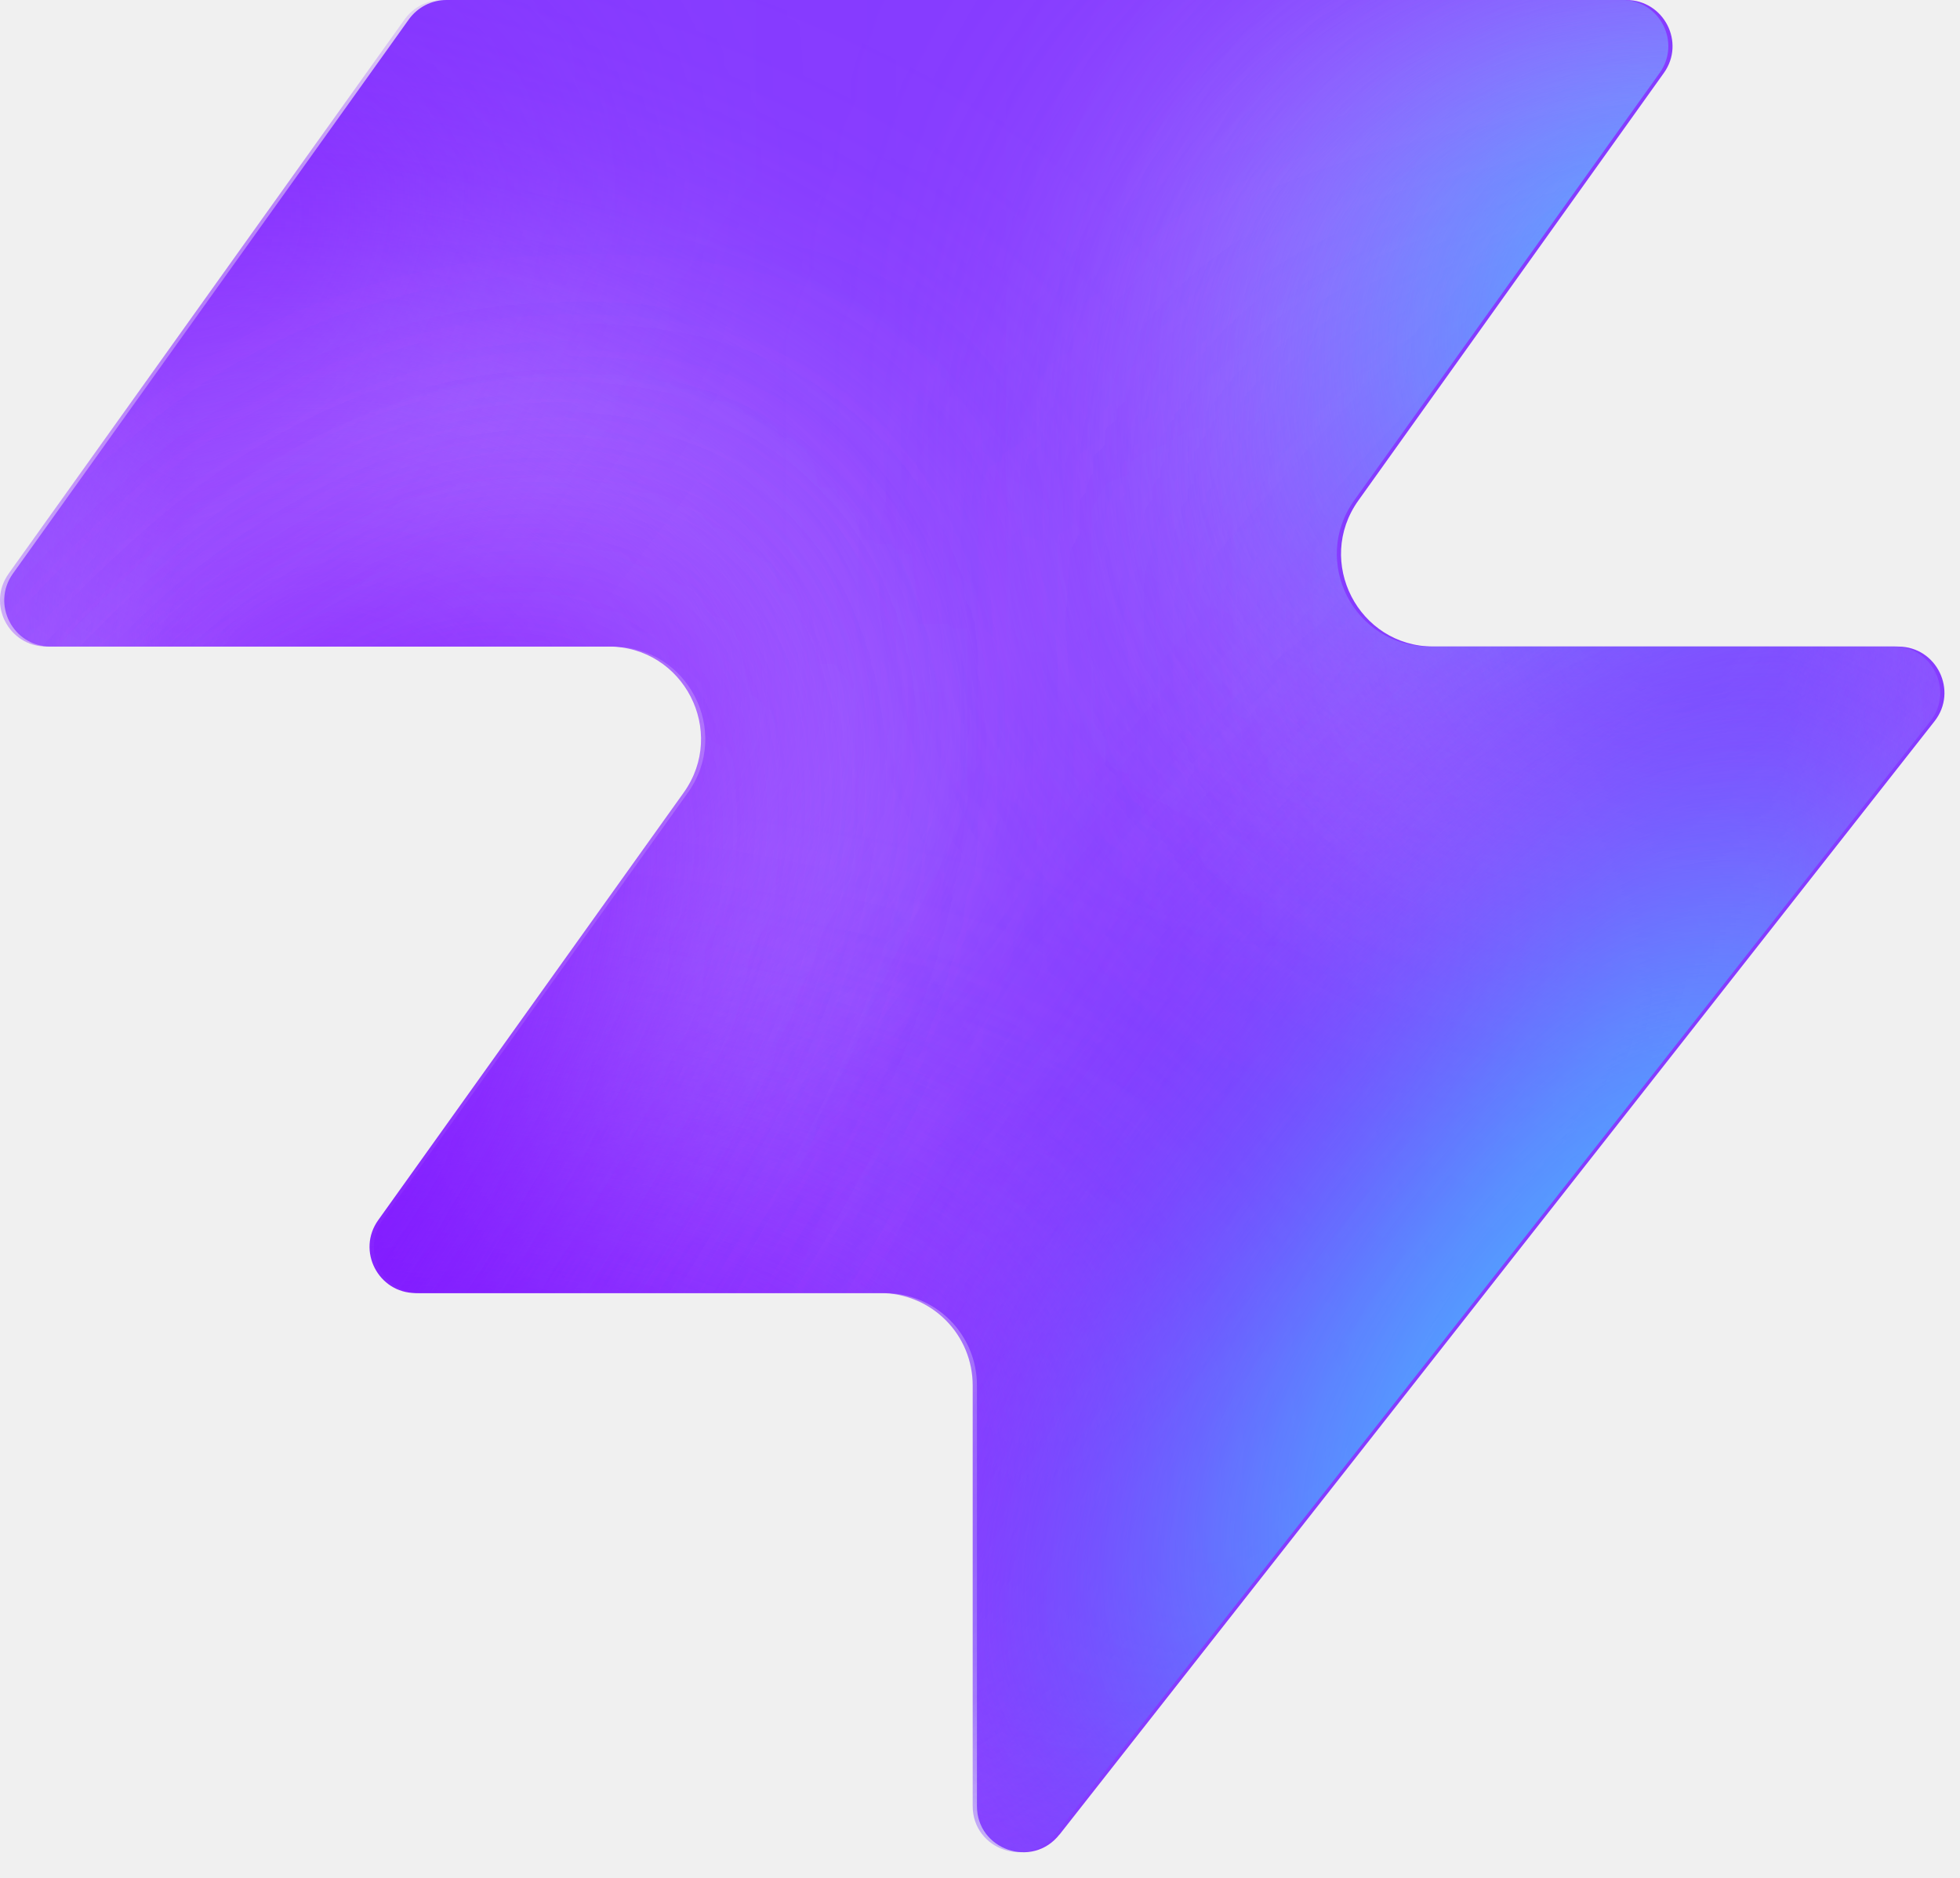
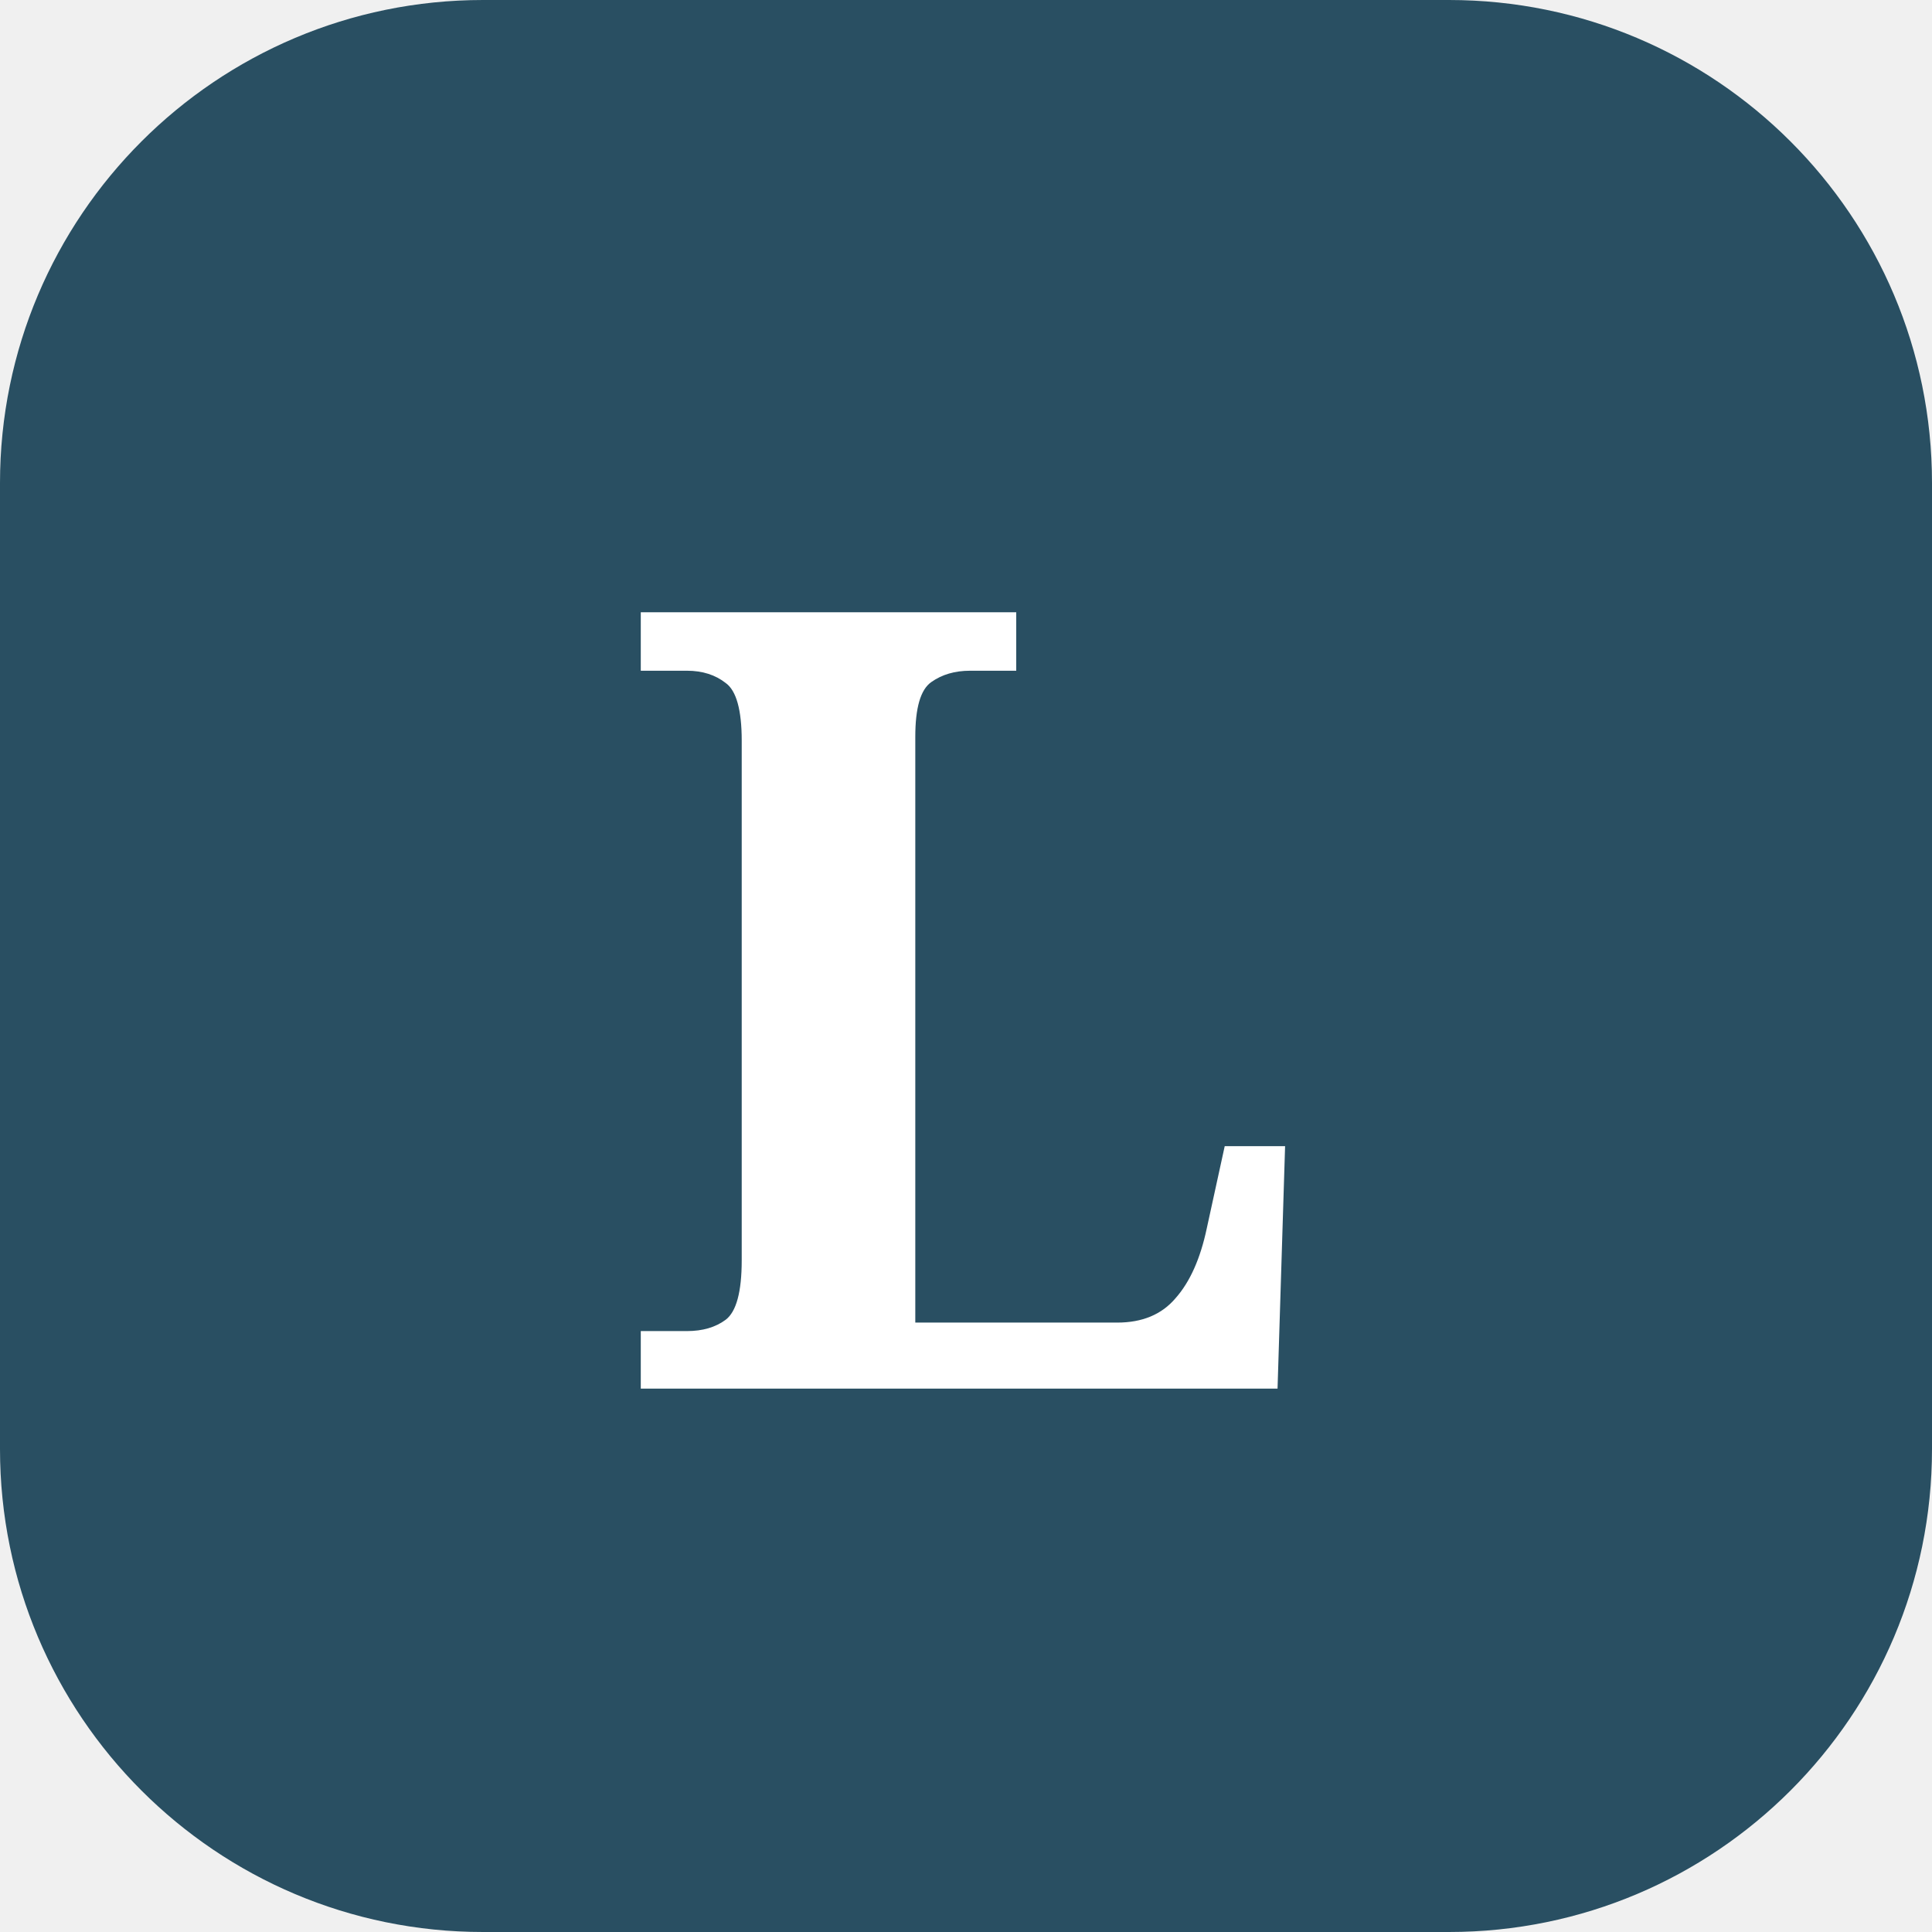
- <svg xmlns="http://www.w3.org/2000/svg" width="48" height="46" fill="none" viewBox="0 0 48 46">
-   <path fill="#863bff" d="M25.946 44.938c-.664.845-2.021.375-2.021-.698V33.937a2.26 2.26 0 0 0-2.262-2.262H10.287c-.92 0-1.456-1.04-.92-1.788l7.48-10.471c1.07-1.497 0-3.578-1.842-3.578H1.237c-.92 0-1.456-1.04-.92-1.788L10.013.474c.214-.297.556-.474.92-.474h28.894c.92 0 1.456 1.04.92 1.788l-7.48 10.471c-1.07 1.498 0 3.579 1.842 3.579h11.377c.943 0 1.473 1.088.89 1.83L25.947 44.94z" style="fill:#863bff;fill:color(display-p3 .525 .23 1);fill-opacity:1" />
-   <mask id="a" width="48" height="46" x="0" y="0" maskUnits="userSpaceOnUse" style="mask-type:alpha">
-     <path fill="#000" d="M25.842 44.938c-.664.844-2.021.375-2.021-.698V33.937a2.26 2.26 0 0 0-2.262-2.262H10.183c-.92 0-1.456-1.04-.92-1.788l7.48-10.471c1.07-1.498 0-3.579-1.842-3.579H1.133c-.92 0-1.456-1.04-.92-1.787L9.91.473c.214-.297.556-.474.92-.474h28.894c.92 0 1.456 1.04.92 1.788l-7.48 10.471c-1.07 1.498 0 3.578 1.842 3.578h11.377c.943 0 1.473 1.088.89 1.832L25.843 44.94z" style="fill:#000;fill-opacity:1" />
-   </mask>
-   <g mask="url(#a)">
-     <g filter="url(#b)">
-       <ellipse cx="5.508" cy="14.704" fill="#ede6ff" rx="5.508" ry="14.704" style="fill:#ede6ff;fill:color(display-p3 .927 .903 1);fill-opacity:1" transform="matrix(.00324 1 1 -.00324 -4.47 31.516)" />
-     </g>
-     <g filter="url(#c)">
-       <ellipse cx="10.399" cy="29.851" fill="#ede6ff" rx="10.399" ry="29.851" style="fill:#ede6ff;fill:color(display-p3 .927 .903 1);fill-opacity:1" transform="matrix(.00324 1 1 -.00324 -39.328 7.883)" />
-     </g>
-     <g filter="url(#d)">
-       <ellipse cx="5.508" cy="30.487" fill="#7e14ff" rx="5.508" ry="30.487" style="fill:#7e14ff;fill:color(display-p3 .492 .077 1);fill-opacity:1" transform="rotate(89.814 -25.913 -14.639)scale(1 -1)" />
-     </g>
-     <g filter="url(#e)">
-       <ellipse cx="5.508" cy="30.599" fill="#7e14ff" rx="5.508" ry="30.599" style="fill:#7e14ff;fill:color(display-p3 .492 .077 1);fill-opacity:1" transform="rotate(89.814 -32.644 -3.334)scale(1 -1)" />
-     </g>
-     <g filter="url(#f)">
-       <ellipse cx="5.508" cy="30.599" fill="#7e14ff" rx="5.508" ry="30.599" style="fill:#7e14ff;fill:color(display-p3 .492 .077 1);fill-opacity:1" transform="matrix(.00324 1 1 -.00324 -34.34 30.47)" />
-     </g>
-     <g filter="url(#g)">
-       <ellipse cx="14.072" cy="22.078" fill="#ede6ff" rx="14.072" ry="22.078" style="fill:#ede6ff;fill:color(display-p3 .927 .903 1);fill-opacity:1" transform="rotate(93.35 24.506 48.493)scale(-1 1)" />
-     </g>
-     <g filter="url(#h)">
-       <ellipse cx="3.47" cy="21.501" fill="#7e14ff" rx="3.47" ry="21.501" style="fill:#7e14ff;fill:color(display-p3 .492 .077 1);fill-opacity:1" transform="rotate(89.009 28.708 47.59)scale(-1 1)" />
-     </g>
-     <g filter="url(#i)">
-       <ellipse cx="3.47" cy="21.501" fill="#7e14ff" rx="3.47" ry="21.501" style="fill:#7e14ff;fill:color(display-p3 .492 .077 1);fill-opacity:1" transform="rotate(89.009 28.708 47.59)scale(-1 1)" />
-     </g>
-     <g filter="url(#j)">
-       <ellipse cx=".387" cy="8.972" fill="#7e14ff" rx="4.407" ry="29.108" style="fill:#7e14ff;fill:color(display-p3 .492 .077 1);fill-opacity:1" transform="rotate(39.51 .387 8.972)" />
-     </g>
-     <g filter="url(#k)">
-       <ellipse cx="47.523" cy="-6.092" fill="#7e14ff" rx="4.407" ry="29.108" style="fill:#7e14ff;fill:color(display-p3 .492 .077 1);fill-opacity:1" transform="rotate(37.892 47.523 -6.092)" />
-     </g>
-     <g filter="url(#l)">
-       <ellipse cx="41.412" cy="6.333" fill="#47bfff" rx="5.971" ry="9.665" style="fill:#47bfff;fill:color(display-p3 .28 .748 1);fill-opacity:1" transform="rotate(37.892 41.412 6.333)" />
-     </g>
-     <g filter="url(#m)">
-       <ellipse cx="-1.879" cy="38.332" fill="#7e14ff" rx="4.407" ry="29.108" style="fill:#7e14ff;fill:color(display-p3 .492 .077 1);fill-opacity:1" transform="rotate(37.892 -1.88 38.332)" />
-     </g>
-     <g filter="url(#n)">
-       <ellipse cx="-1.879" cy="38.332" fill="#7e14ff" rx="4.407" ry="29.108" style="fill:#7e14ff;fill:color(display-p3 .492 .077 1);fill-opacity:1" transform="rotate(37.892 -1.88 38.332)" />
-     </g>
-     <g filter="url(#o)">
-       <ellipse cx="35.651" cy="29.907" fill="#7e14ff" rx="4.407" ry="29.108" style="fill:#7e14ff;fill:color(display-p3 .492 .077 1);fill-opacity:1" transform="rotate(37.892 35.651 29.907)" />
-     </g>
-     <g filter="url(#p)">
-       <ellipse cx="38.418" cy="32.4" fill="#47bfff" rx="5.971" ry="15.297" style="fill:#47bfff;fill:color(display-p3 .28 .748 1);fill-opacity:1" transform="rotate(37.892 38.418 32.4)" />
-     </g>
-   </g>
-   <defs>
-     <filter id="b" width="60.045" height="41.654" x="-19.77" y="16.149" color-interpolation-filters="sRGB" filterUnits="userSpaceOnUse">
-       <feFlood flood-opacity="0" result="BackgroundImageFix" />
-       <feBlend in="SourceGraphic" in2="BackgroundImageFix" result="shape" />
-       <feGaussianBlur result="effect1_foregroundBlur_2002_17158" stdDeviation="7.659" />
-     </filter>
-     <filter id="c" width="90.34" height="51.437" x="-54.613" y="-7.533" color-interpolation-filters="sRGB" filterUnits="userSpaceOnUse">
-       <feFlood flood-opacity="0" result="BackgroundImageFix" />
-       <feBlend in="SourceGraphic" in2="BackgroundImageFix" result="shape" />
-       <feGaussianBlur result="effect1_foregroundBlur_2002_17158" stdDeviation="7.659" />
-     </filter>
-     <filter id="d" width="79.355" height="29.4" x="-49.64" y="2.03" color-interpolation-filters="sRGB" filterUnits="userSpaceOnUse">
-       <feFlood flood-opacity="0" result="BackgroundImageFix" />
-       <feBlend in="SourceGraphic" in2="BackgroundImageFix" result="shape" />
-       <feGaussianBlur result="effect1_foregroundBlur_2002_17158" stdDeviation="4.596" />
-     </filter>
-     <filter id="e" width="79.579" height="29.4" x="-45.045" y="20.029" color-interpolation-filters="sRGB" filterUnits="userSpaceOnUse">
-       <feFlood flood-opacity="0" result="BackgroundImageFix" />
-       <feBlend in="SourceGraphic" in2="BackgroundImageFix" result="shape" />
-       <feGaussianBlur result="effect1_foregroundBlur_2002_17158" stdDeviation="4.596" />
-     </filter>
-     <filter id="f" width="79.579" height="29.4" x="-43.513" y="21.178" color-interpolation-filters="sRGB" filterUnits="userSpaceOnUse">
-       <feFlood flood-opacity="0" result="BackgroundImageFix" />
-       <feBlend in="SourceGraphic" in2="BackgroundImageFix" result="shape" />
-       <feGaussianBlur result="effect1_foregroundBlur_2002_17158" stdDeviation="4.596" />
-     </filter>
-     <filter id="g" width="74.749" height="58.852" x="15.756" y="-17.901" color-interpolation-filters="sRGB" filterUnits="userSpaceOnUse">
-       <feFlood flood-opacity="0" result="BackgroundImageFix" />
-       <feBlend in="SourceGraphic" in2="BackgroundImageFix" result="shape" />
-       <feGaussianBlur result="effect1_foregroundBlur_2002_17158" stdDeviation="7.659" />
-     </filter>
-     <filter id="h" width="61.377" height="25.362" x="23.548" y="2.284" color-interpolation-filters="sRGB" filterUnits="userSpaceOnUse">
-       <feFlood flood-opacity="0" result="BackgroundImageFix" />
-       <feBlend in="SourceGraphic" in2="BackgroundImageFix" result="shape" />
-       <feGaussianBlur result="effect1_foregroundBlur_2002_17158" stdDeviation="4.596" />
-     </filter>
-     <filter id="i" width="61.377" height="25.362" x="23.548" y="2.284" color-interpolation-filters="sRGB" filterUnits="userSpaceOnUse">
-       <feFlood flood-opacity="0" result="BackgroundImageFix" />
-       <feBlend in="SourceGraphic" in2="BackgroundImageFix" result="shape" />
-       <feGaussianBlur result="effect1_foregroundBlur_2002_17158" stdDeviation="4.596" />
-     </filter>
-     <filter id="j" width="56.045" height="63.649" x="-27.636" y="-22.853" color-interpolation-filters="sRGB" filterUnits="userSpaceOnUse">
-       <feFlood flood-opacity="0" result="BackgroundImageFix" />
-       <feBlend in="SourceGraphic" in2="BackgroundImageFix" result="shape" />
-       <feGaussianBlur result="effect1_foregroundBlur_2002_17158" stdDeviation="4.596" />
-     </filter>
-     <filter id="k" width="54.814" height="64.646" x="20.116" y="-38.415" color-interpolation-filters="sRGB" filterUnits="userSpaceOnUse">
-       <feFlood flood-opacity="0" result="BackgroundImageFix" />
-       <feBlend in="SourceGraphic" in2="BackgroundImageFix" result="shape" />
-       <feGaussianBlur result="effect1_foregroundBlur_2002_17158" stdDeviation="4.596" />
-     </filter>
-     <filter id="l" width="33.541" height="35.313" x="24.641" y="-11.323" color-interpolation-filters="sRGB" filterUnits="userSpaceOnUse">
-       <feFlood flood-opacity="0" result="BackgroundImageFix" />
-       <feBlend in="SourceGraphic" in2="BackgroundImageFix" result="shape" />
-       <feGaussianBlur result="effect1_foregroundBlur_2002_17158" stdDeviation="4.596" />
-     </filter>
-     <filter id="m" width="54.814" height="64.646" x="-29.286" y="6.009" color-interpolation-filters="sRGB" filterUnits="userSpaceOnUse">
-       <feFlood flood-opacity="0" result="BackgroundImageFix" />
-       <feBlend in="SourceGraphic" in2="BackgroundImageFix" result="shape" />
-       <feGaussianBlur result="effect1_foregroundBlur_2002_17158" stdDeviation="4.596" />
-     </filter>
-     <filter id="n" width="54.814" height="64.646" x="-29.286" y="6.009" color-interpolation-filters="sRGB" filterUnits="userSpaceOnUse">
-       <feFlood flood-opacity="0" result="BackgroundImageFix" />
-       <feBlend in="SourceGraphic" in2="BackgroundImageFix" result="shape" />
-       <feGaussianBlur result="effect1_foregroundBlur_2002_17158" stdDeviation="4.596" />
-     </filter>
-     <filter id="o" width="54.814" height="64.646" x="8.244" y="-2.416" color-interpolation-filters="sRGB" filterUnits="userSpaceOnUse">
-       <feFlood flood-opacity="0" result="BackgroundImageFix" />
-       <feBlend in="SourceGraphic" in2="BackgroundImageFix" result="shape" />
-       <feGaussianBlur result="effect1_foregroundBlur_2002_17158" stdDeviation="4.596" />
-     </filter>
-     <filter id="p" width="39.409" height="43.623" x="18.713" y="10.588" color-interpolation-filters="sRGB" filterUnits="userSpaceOnUse">
-       <feFlood flood-opacity="0" result="BackgroundImageFix" />
-       <feBlend in="SourceGraphic" in2="BackgroundImageFix" result="shape" />
-       <feGaussianBlur result="effect1_foregroundBlur_2002_17158" stdDeviation="4.596" />
-     </filter>
-   </defs>
+ <svg xmlns="http://www.w3.org/2000/svg" viewBox="0 0 32 32" fill="none">
+   <rect width="32" height="32" rx="8" fill="#294f62" />
+   <text x="16" y="23" font-family="Georgia, serif" font-size="18" font-weight="700" fill="white" text-anchor="middle">L</text>
</svg>
